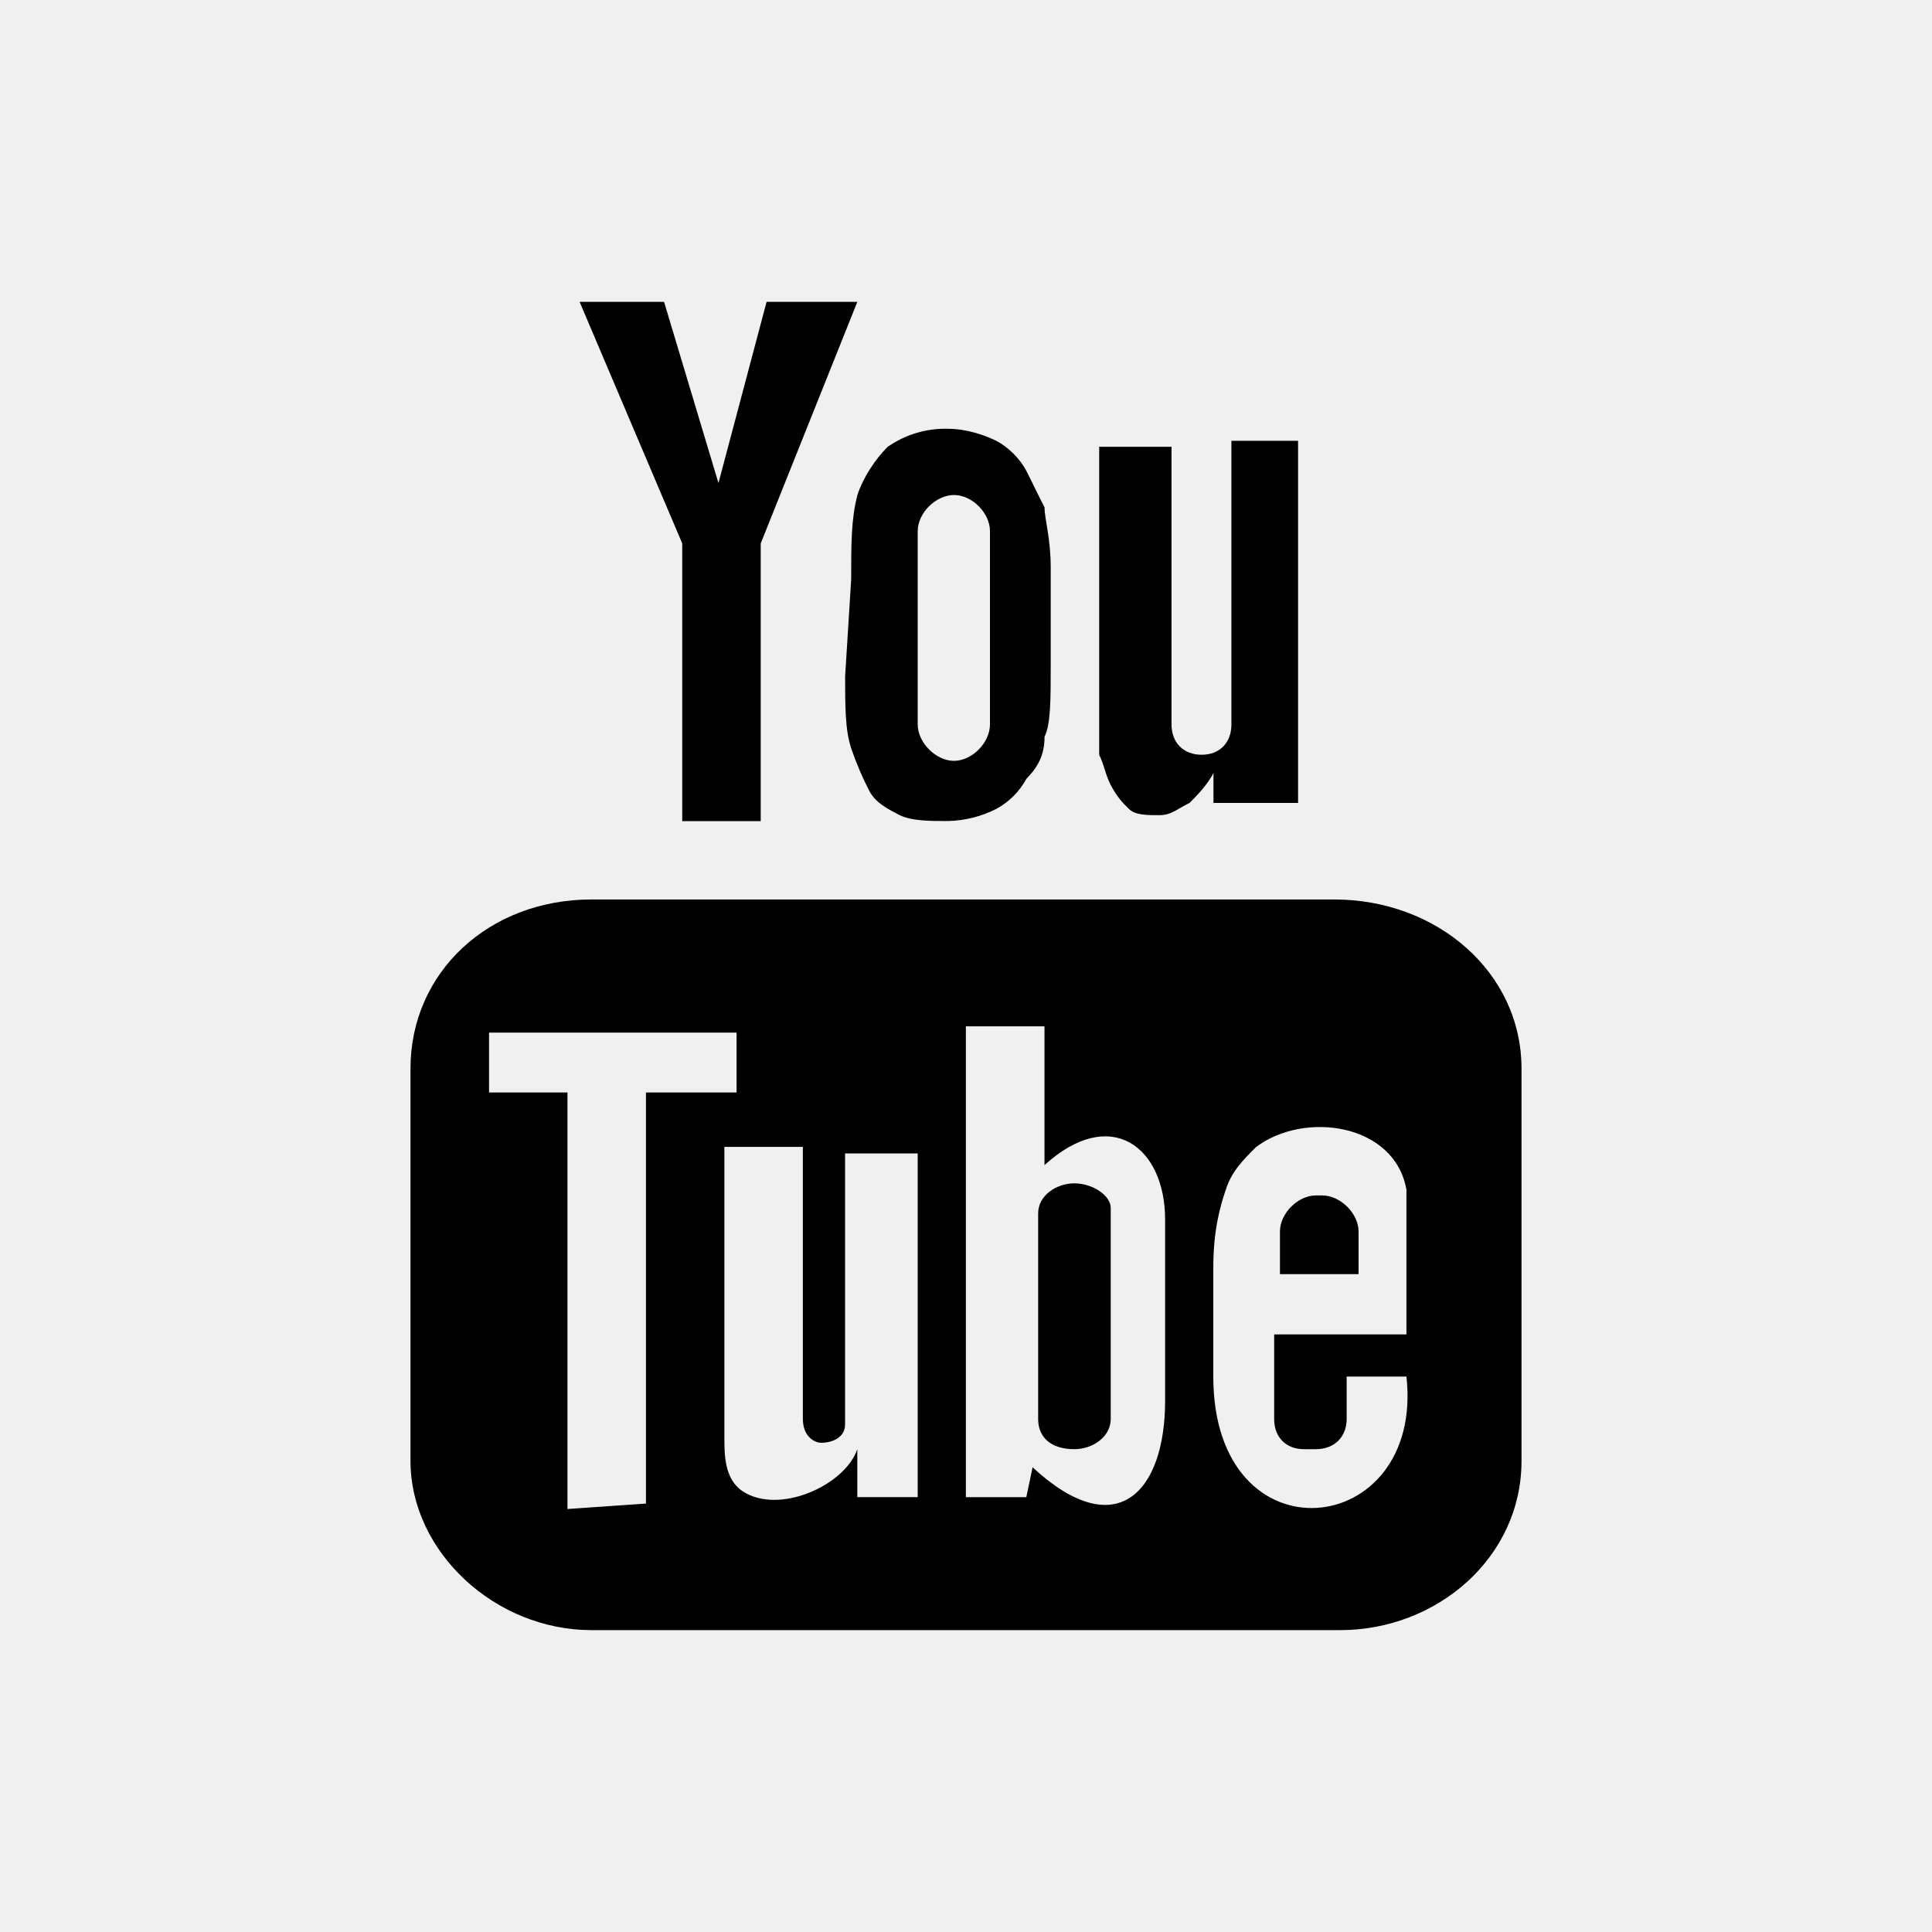
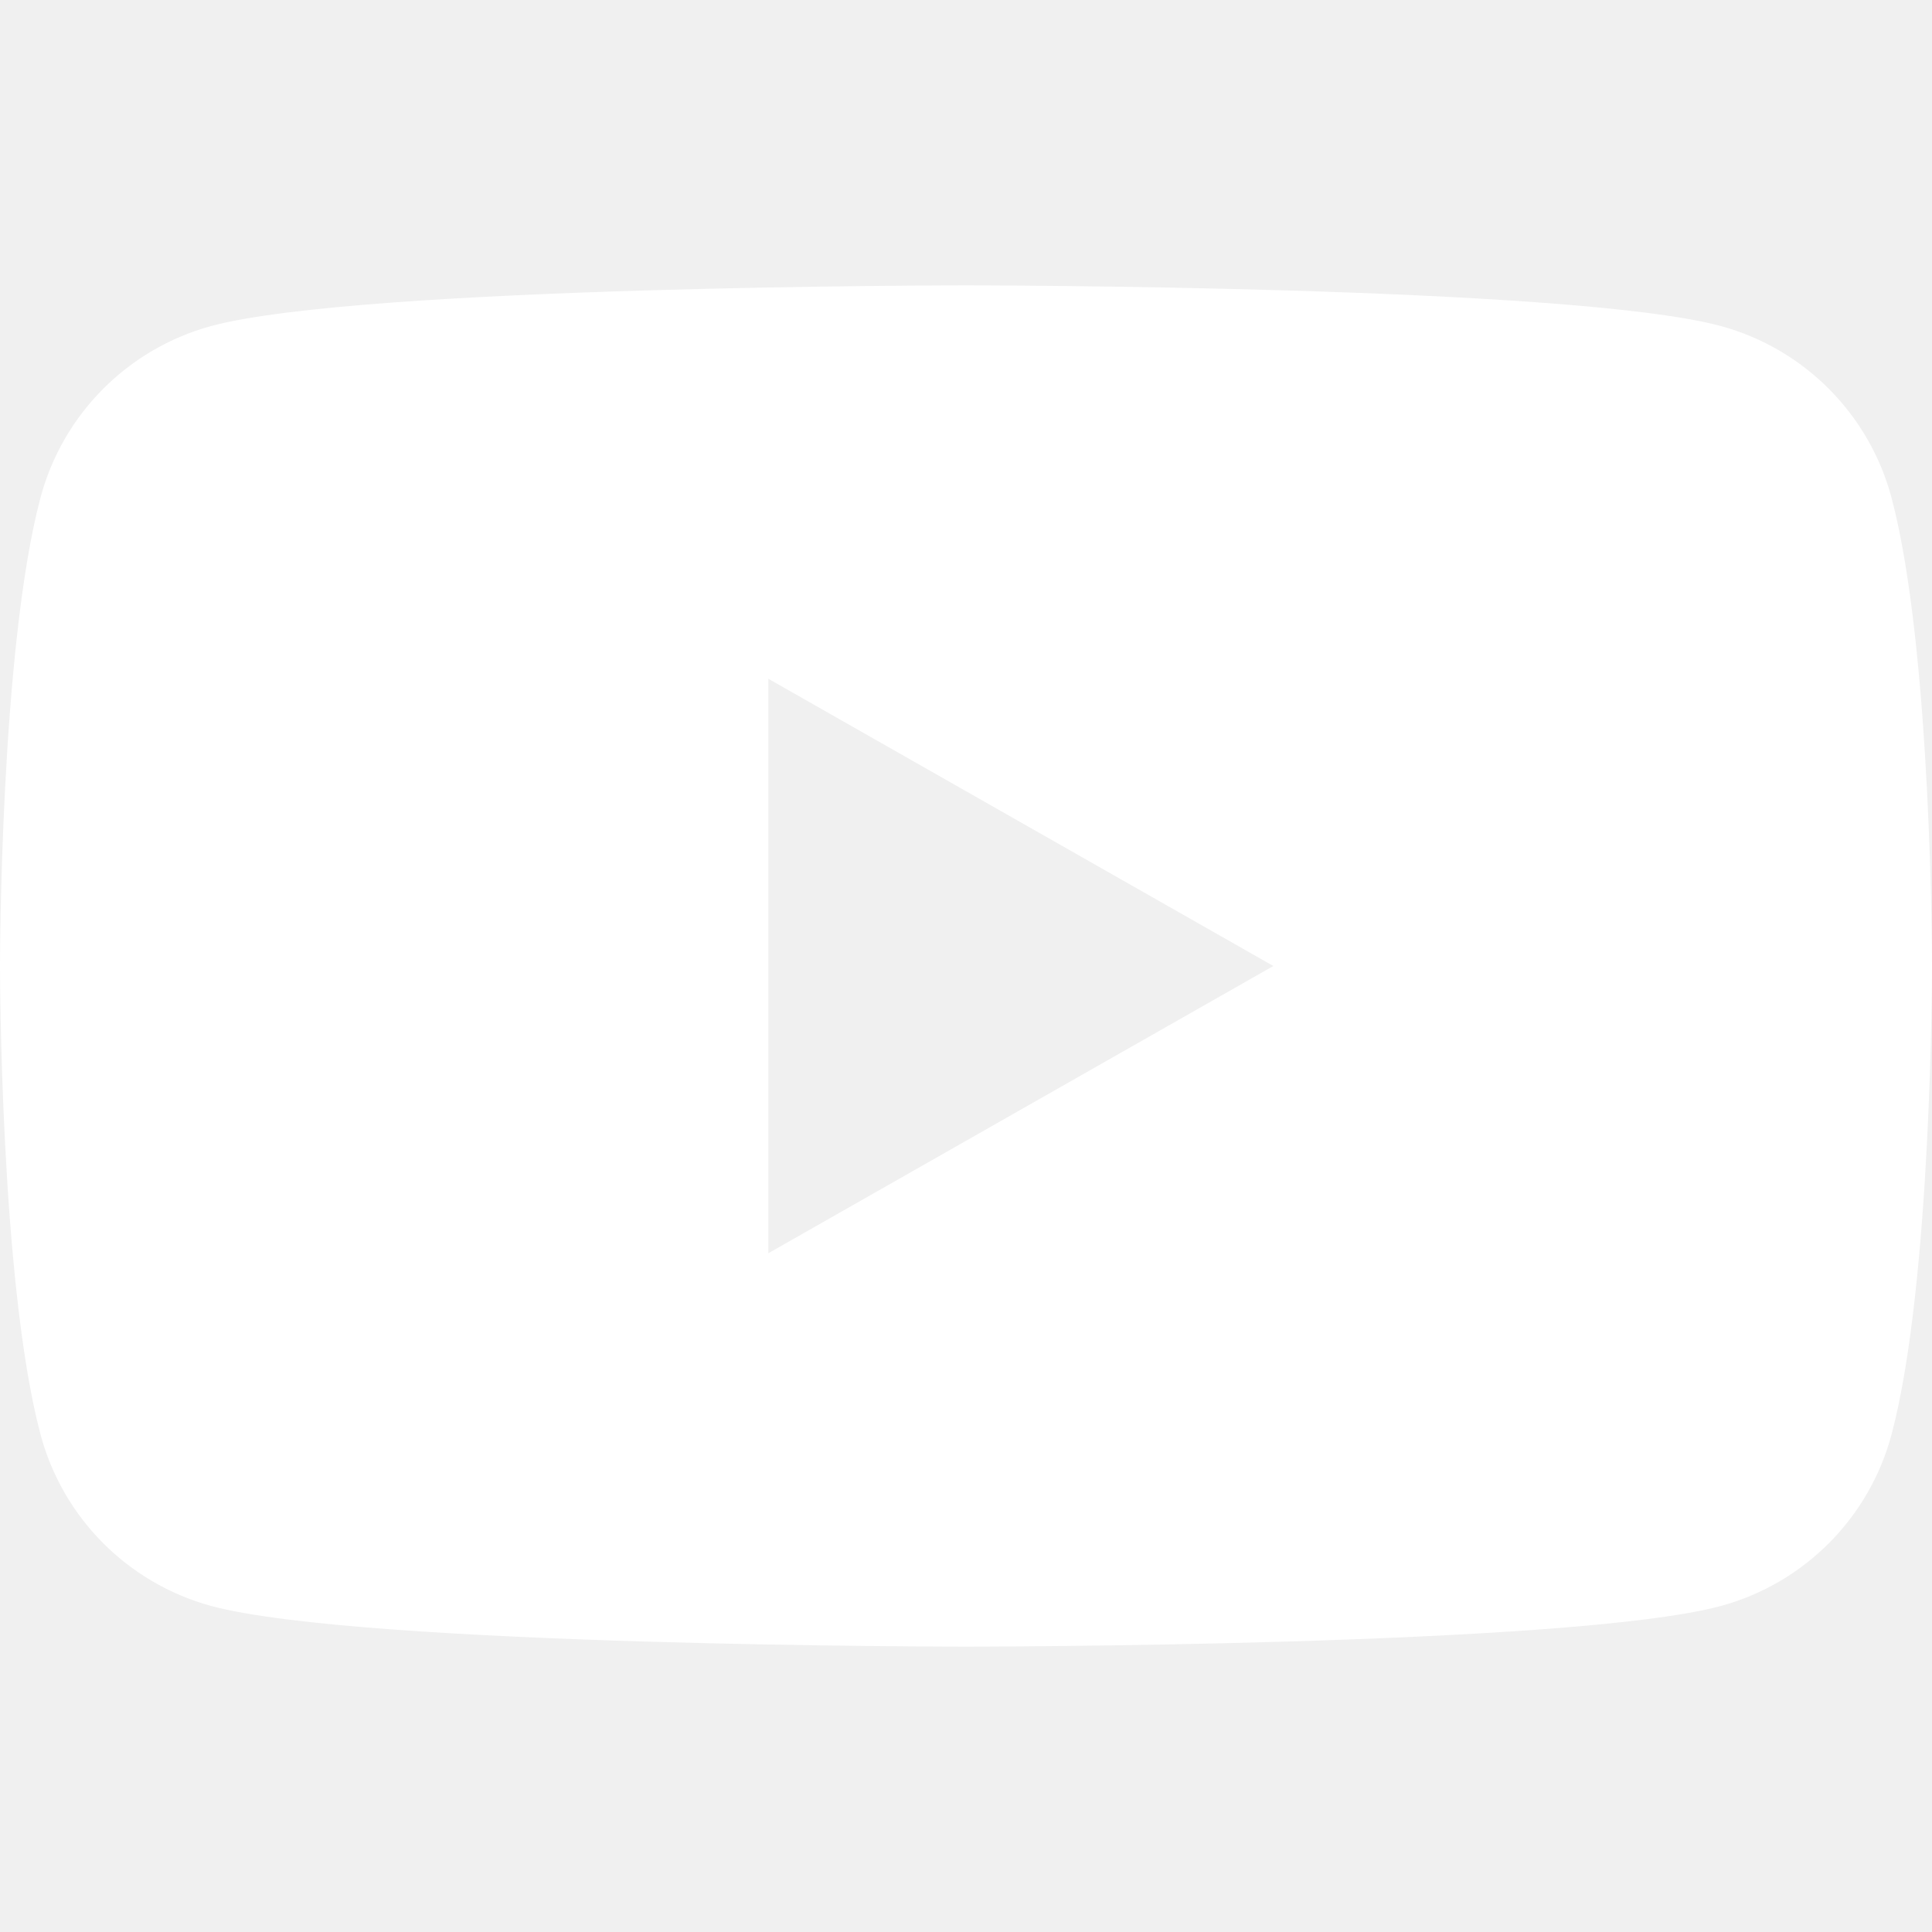
- <svg xmlns="http://www.w3.org/2000/svg" fill="#000000" width="800px" height="800px" viewBox="0 0 32 32">
-   <path d="M22.396 21.104H21.2v-.707c0-.299.298-.597.596-.597h.103c.302 0 .603.298.603.597v.707h-.106zM17.795 19.6c-.298 0-.6.2-.6.498v3.405c0 .298.205.5.6.5.301 0 .602-.202.602-.5v-3.5c-.002-.203-.301-.403-.602-.403zm7.406-1.9v6.497c0 1.604-1.402 2.803-3.003 2.803H9.797c-1.6 0-2.998-1.3-2.998-2.803V17.7c0-1.599 1.301-2.802 2.998-2.802H22.1c1.699 0 3.101 1.204 3.101 2.802zm-14.502 7.204v-6.809H12.2v-.992H8.1v.992h1.299v6.899l1.3-.09zm4.501-5.8h-1.203v4.492c0 .204-.197.301-.397.301-.101 0-.302-.097-.302-.395v-4.506h-1.3V23.8c0 .298 0 .696.301.899.602.398 1.698-.096 1.901-.697v.795h1v-5.693zm4.098 4.098V20.2c0-1.203-.901-1.899-1.998-.902v-2.299h-1.302v7.799h1.001l.104-.495c1.4 1.295 2.195.397 2.195-1.101zm3.997-.402h-.99v.703c0 .298-.205.5-.509.5h-.198c-.302 0-.494-.202-.494-.5v-1.401h2.191v-2.396c-.193-1.104-1.697-1.309-2.492-.706-.203.202-.408.405-.5.706-.103.3-.207.691-.207 1.294v1.8c0 3.096 3.5 2.705 3.199 0zm-4.9-9.801c.107.203.201.3.303.399.104.104.301.104.501.104.204 0 .298-.104.504-.203.097-.097.3-.3.396-.498v.498H21.5V7.301h-1.104v4.698c0 .301-.192.502-.494.502-.301 0-.498-.201-.498-.502V7.4h-1.198v5.101c.093.197.093.3.189.498zm-4.297-3.397c0-.6 0-1 .103-1.401.097-.3.301-.599.499-.798a1.66 1.66 0 0 1 .999-.301c.3 0 .598.098.803.2.197.101.396.3.498.498.104.203.195.401.301.603 0 .199.102.5.102.998V11c0 .602 0 .999-.102 1.202 0 .299-.104.496-.301.698a1.237 1.237 0 0 1-.498.498 1.86 1.86 0 0 1-.803.201c-.298 0-.599 0-.8-.099-.199-.103-.397-.203-.5-.399a5.108 5.108 0 0 1-.299-.703c-.102-.299-.102-.7-.102-1.197l.1-1.599zm1.102 2.397c0 .301.301.603.601.603.301 0 .596-.302.596-.603V8.798c0-.301-.295-.599-.596-.599-.3 0-.601.298-.601.599v3.201zM11.3 13.6h1.3V9.001L14.2 5h-1.503L11.9 8.001 10.999 5H9.6l1.7 4.001V13.6z" />
+ <svg xmlns="http://www.w3.org/2000/svg" width="48" height="48" viewBox="0 0 24 24" fill="none">
+   <path d="M23.498 6.186a3.016 3.016 0 0 0-2.122-2.136C19.505 3.545 12 3.545 12 3.545s-7.505 0-9.377.505A3.017 3.017 0 0 0 .502 6.186C0 8.077 0 12 0 12s0 3.923.502 5.814a3.016 3.016 0 0 0 2.122 2.136c1.871.505 9.376.505 9.376.505s7.505 0 9.377-.505a3.015 3.015 0 0 0 2.122-2.136C24 15.923 24 12 24 12s0-3.923-.502-5.814zM9.545 15.568V8.432L15.818 12l-6.273 3.568z" fill="#FFFFFF" />
</svg>
